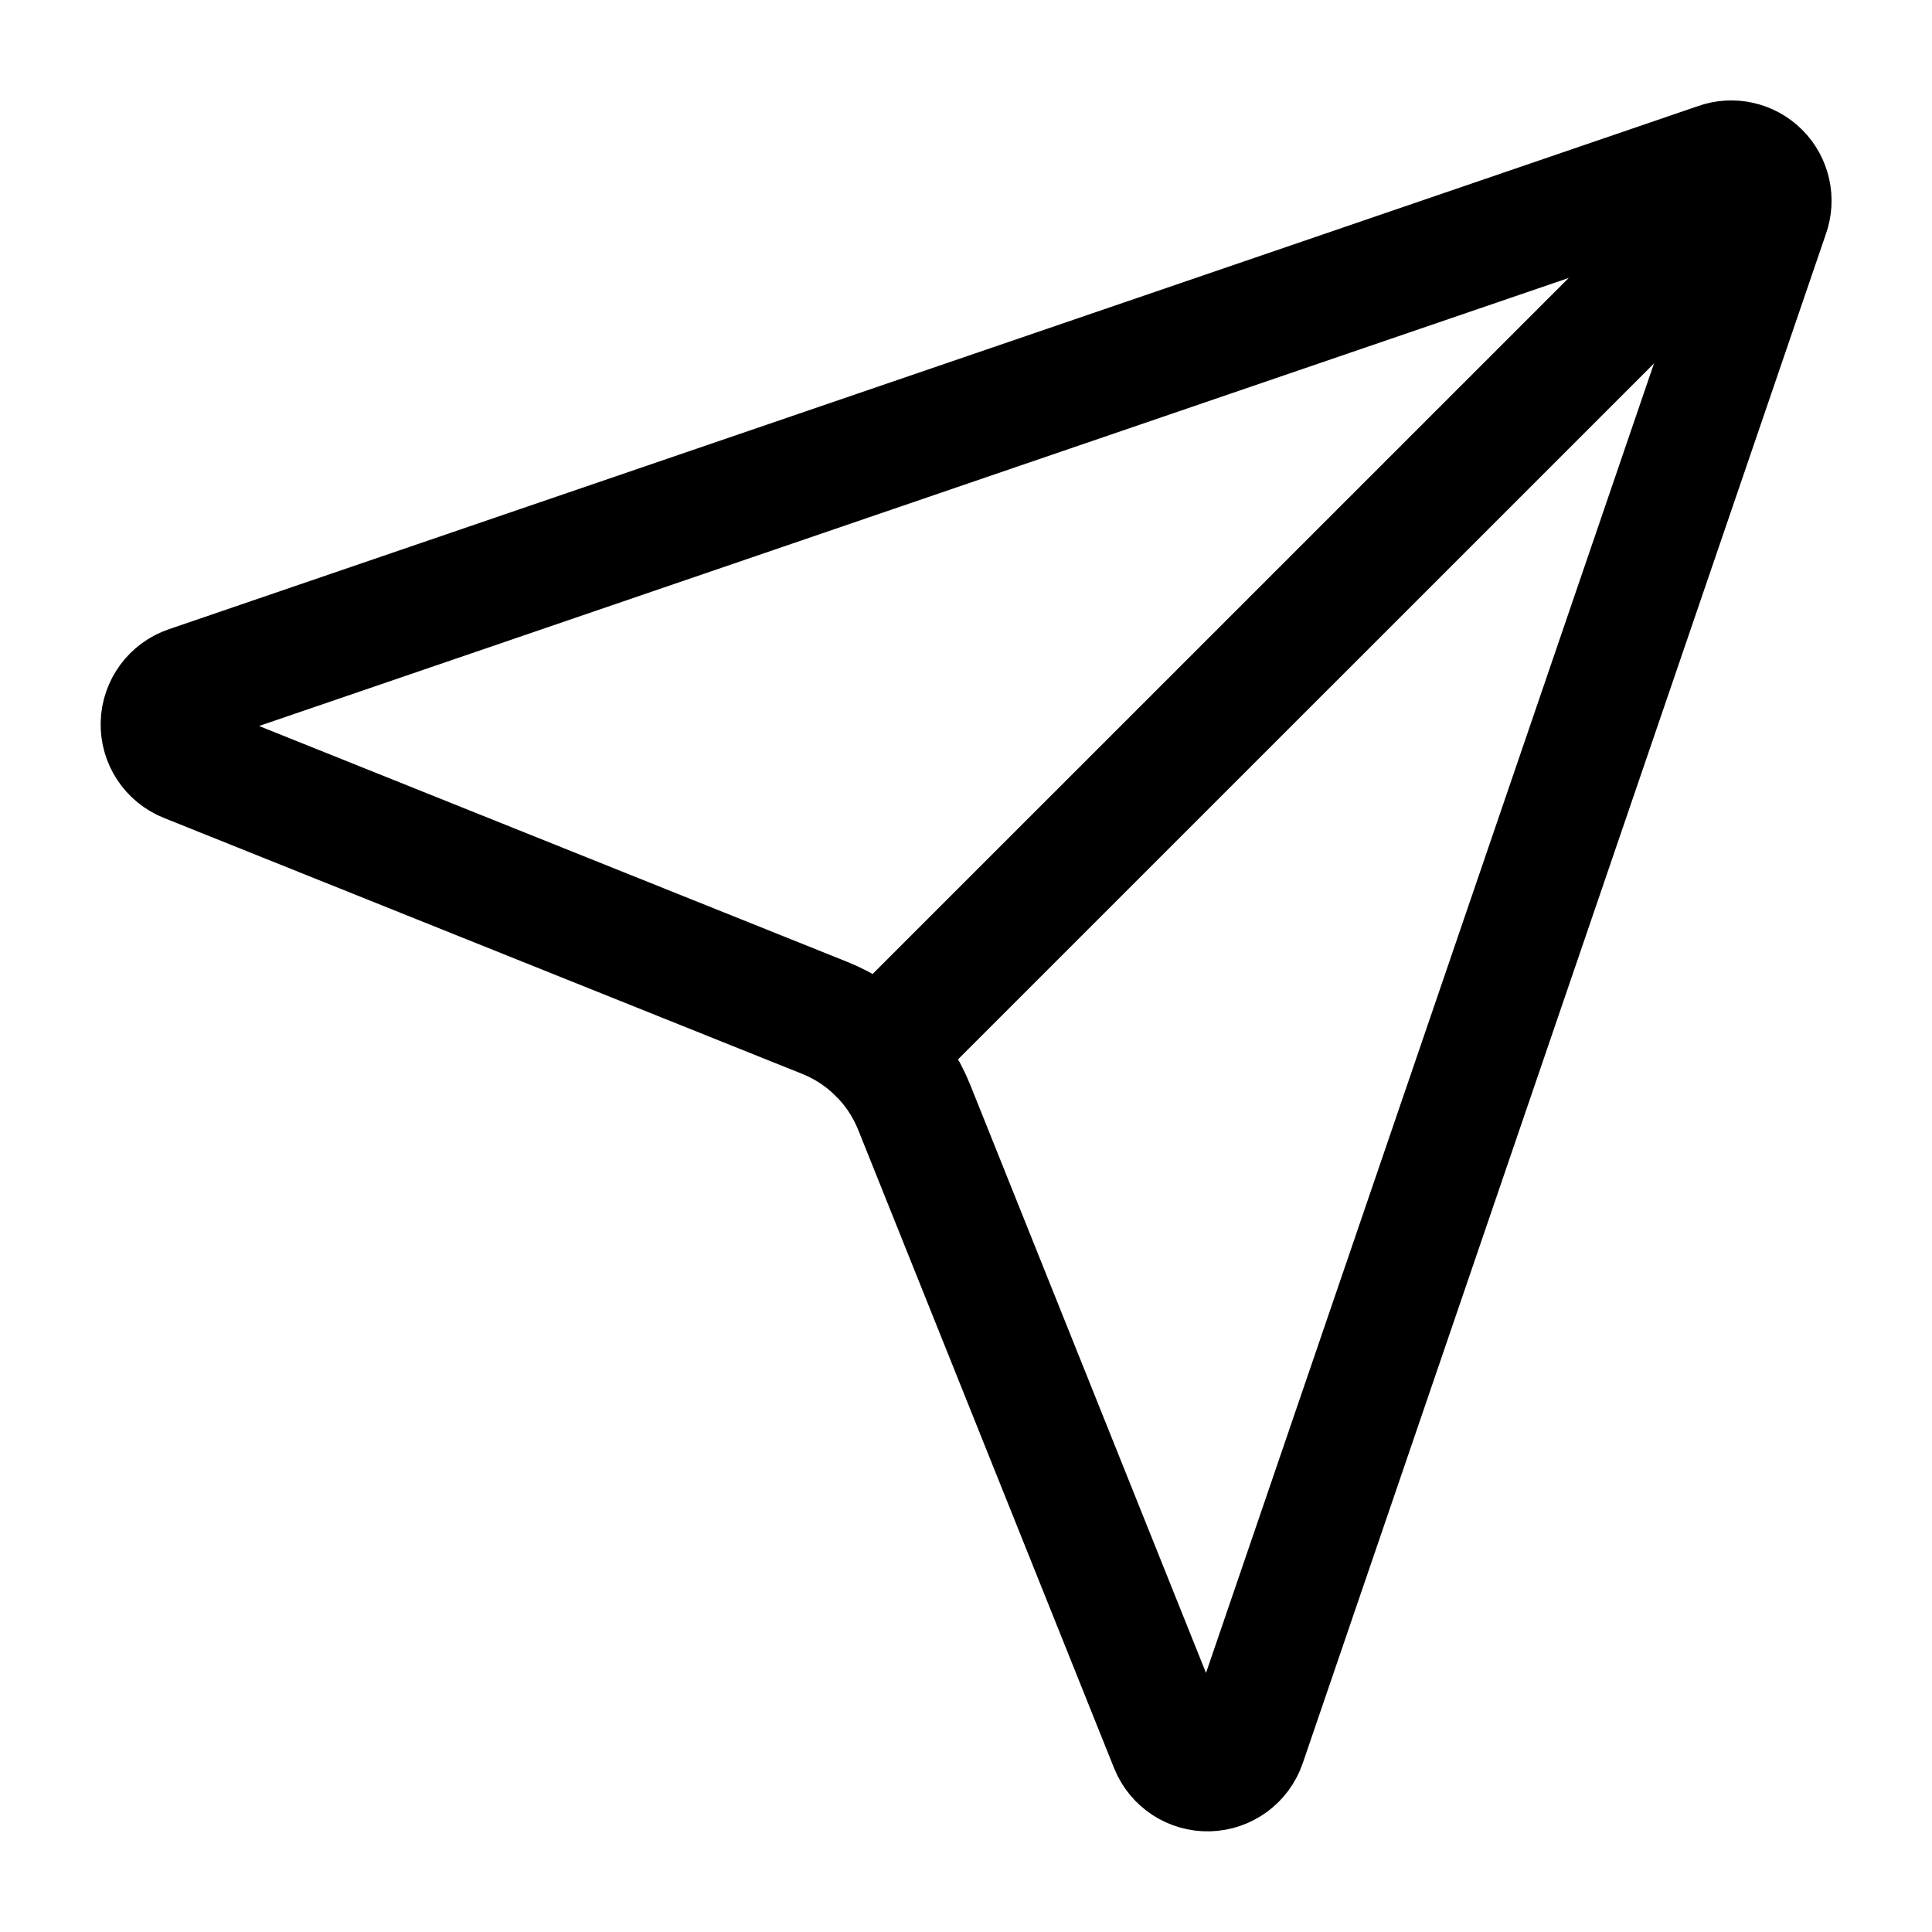
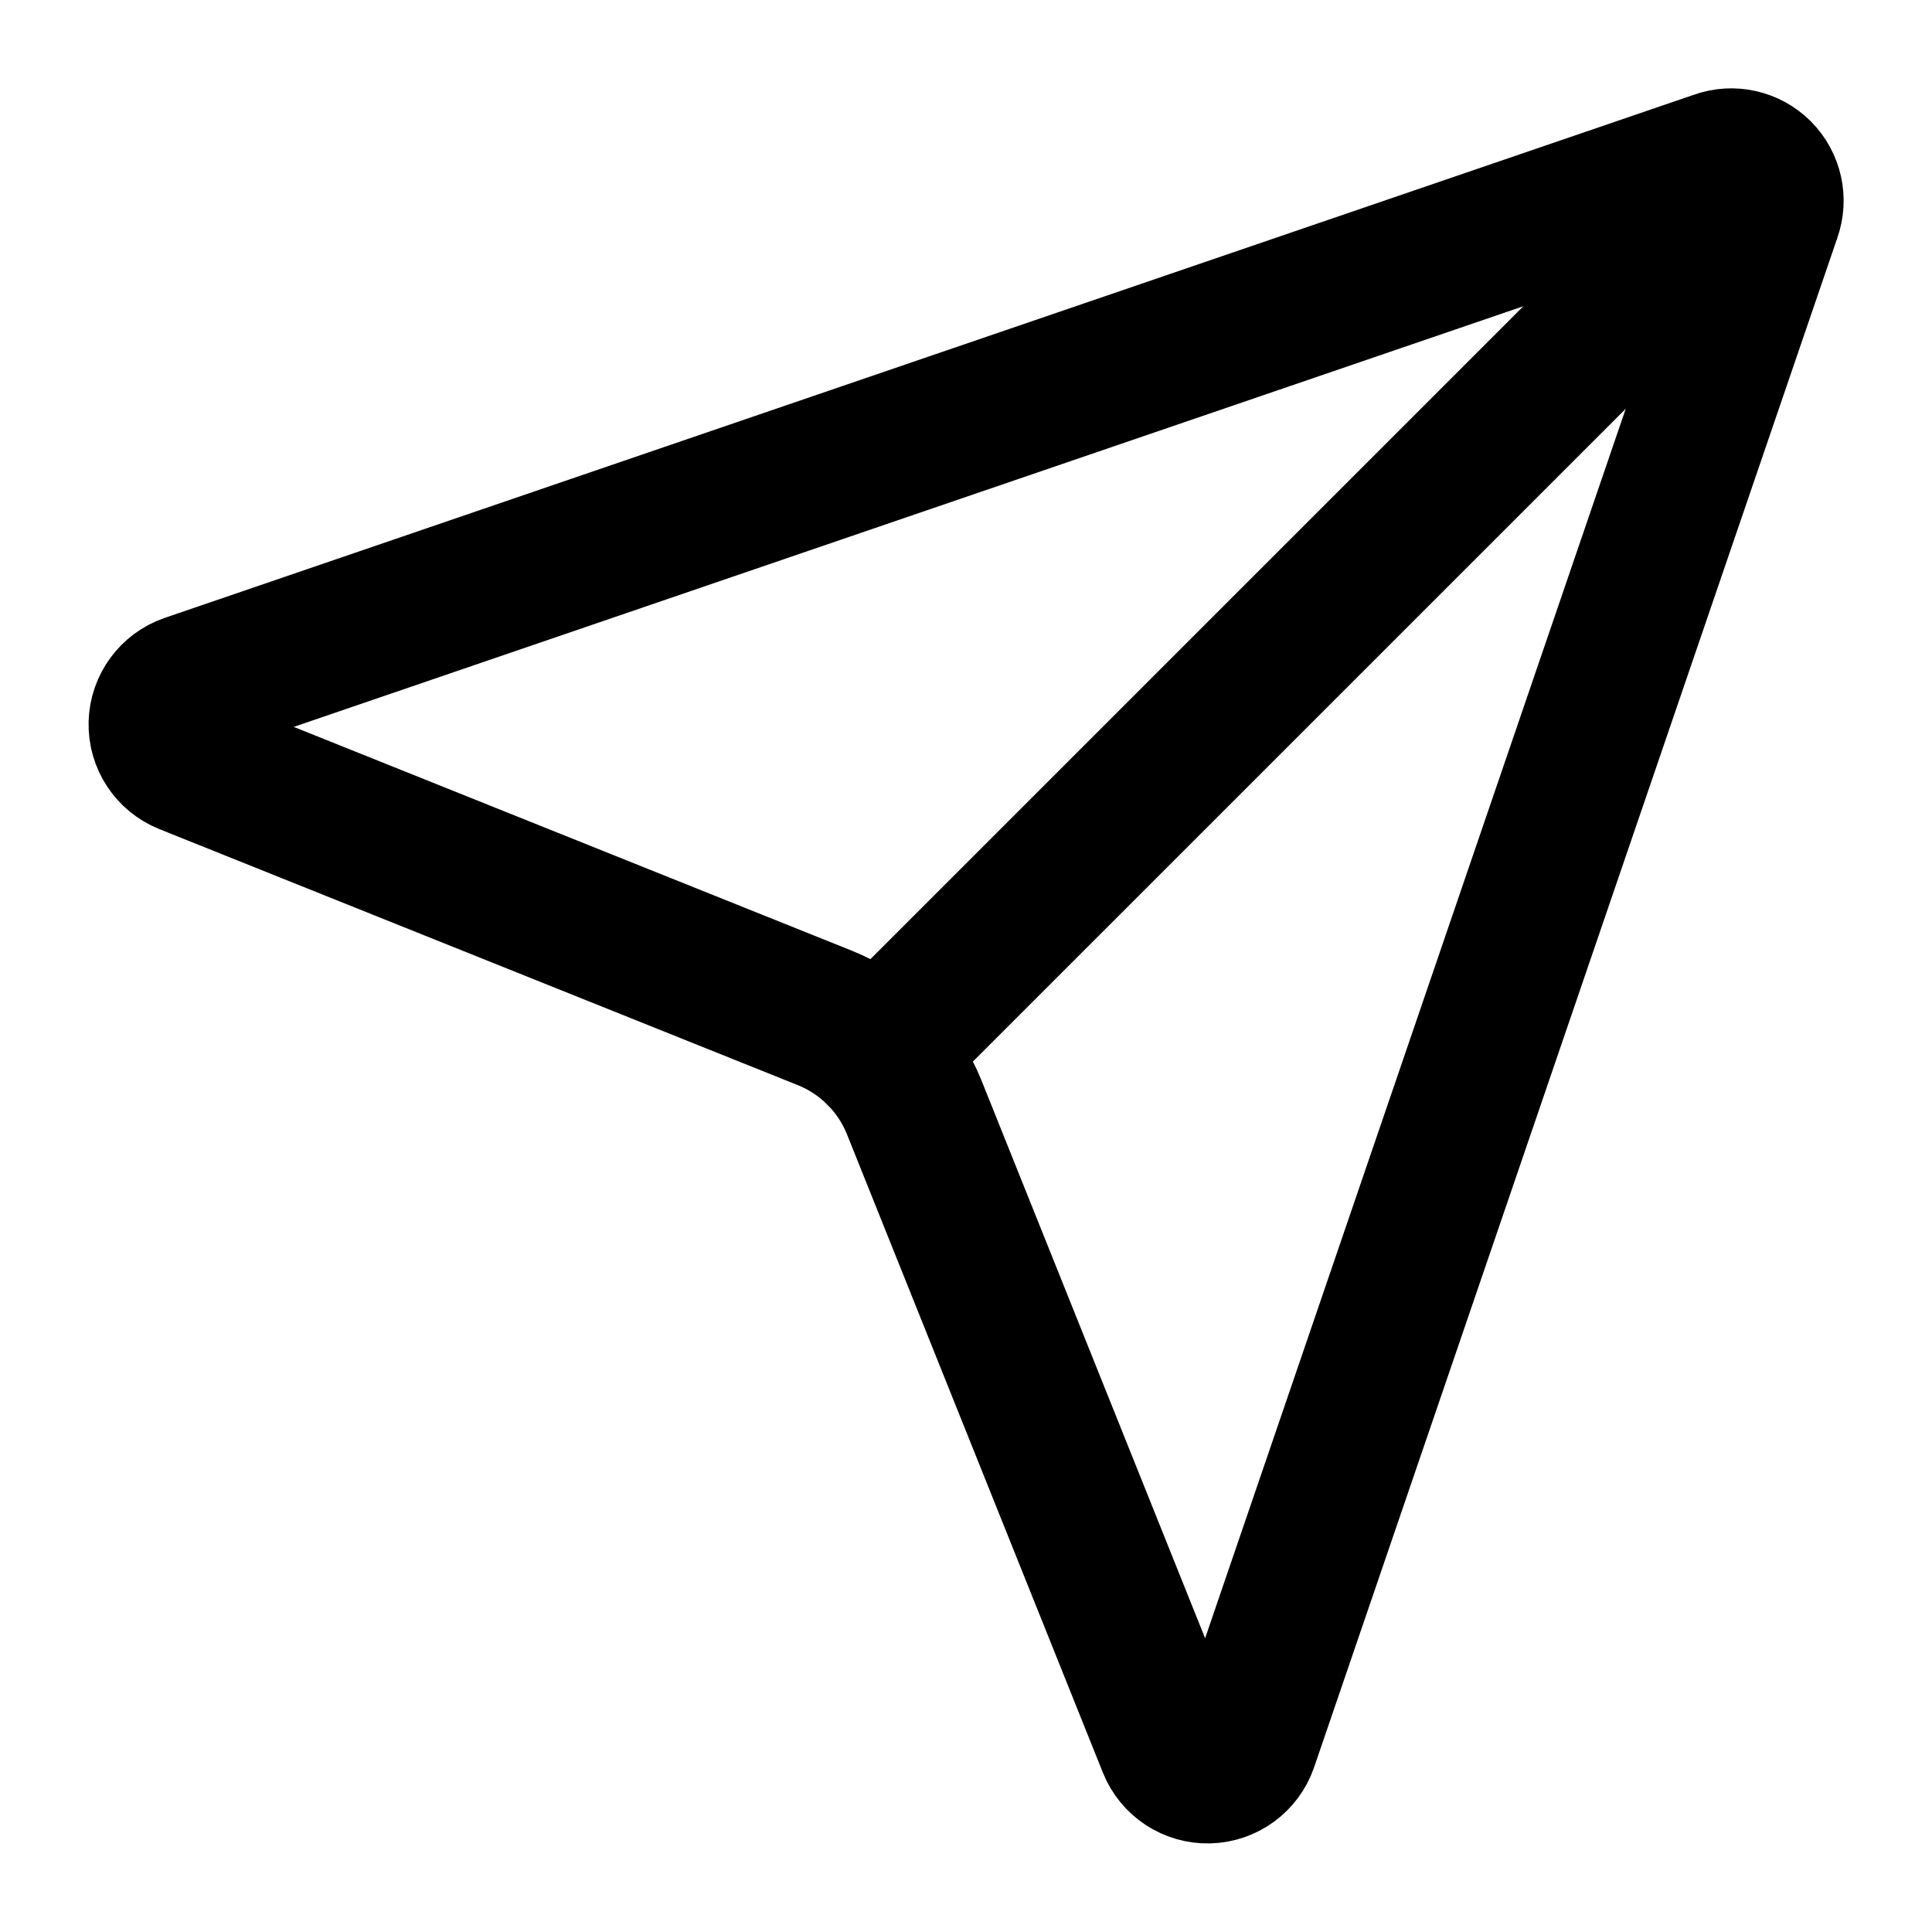
- <svg xmlns="http://www.w3.org/2000/svg" viewBox="0 0 24 24" fill="none" stroke="currentColor" stroke-width="1.5" stroke-linecap="round" stroke-linejoin="round">
+ <svg xmlns="http://www.w3.org/2000/svg" viewBox="0 0 24 24" fill="none" stroke="currentColor" stroke-width="1.8" stroke-linecap="round" stroke-linejoin="round">
  <path d="M14.536 21.686a.5.5 0 0 0 .937-.024l6.5-19a.496.496 0 0 0-.635-.635l-19 6.5a.5.5 0 0 0-.024.937l7.93 3.18a2 2 0 0 1 1.112 1.11z" />
  <path d="m21.854 2.147-10.94 10.939" />
</svg>
